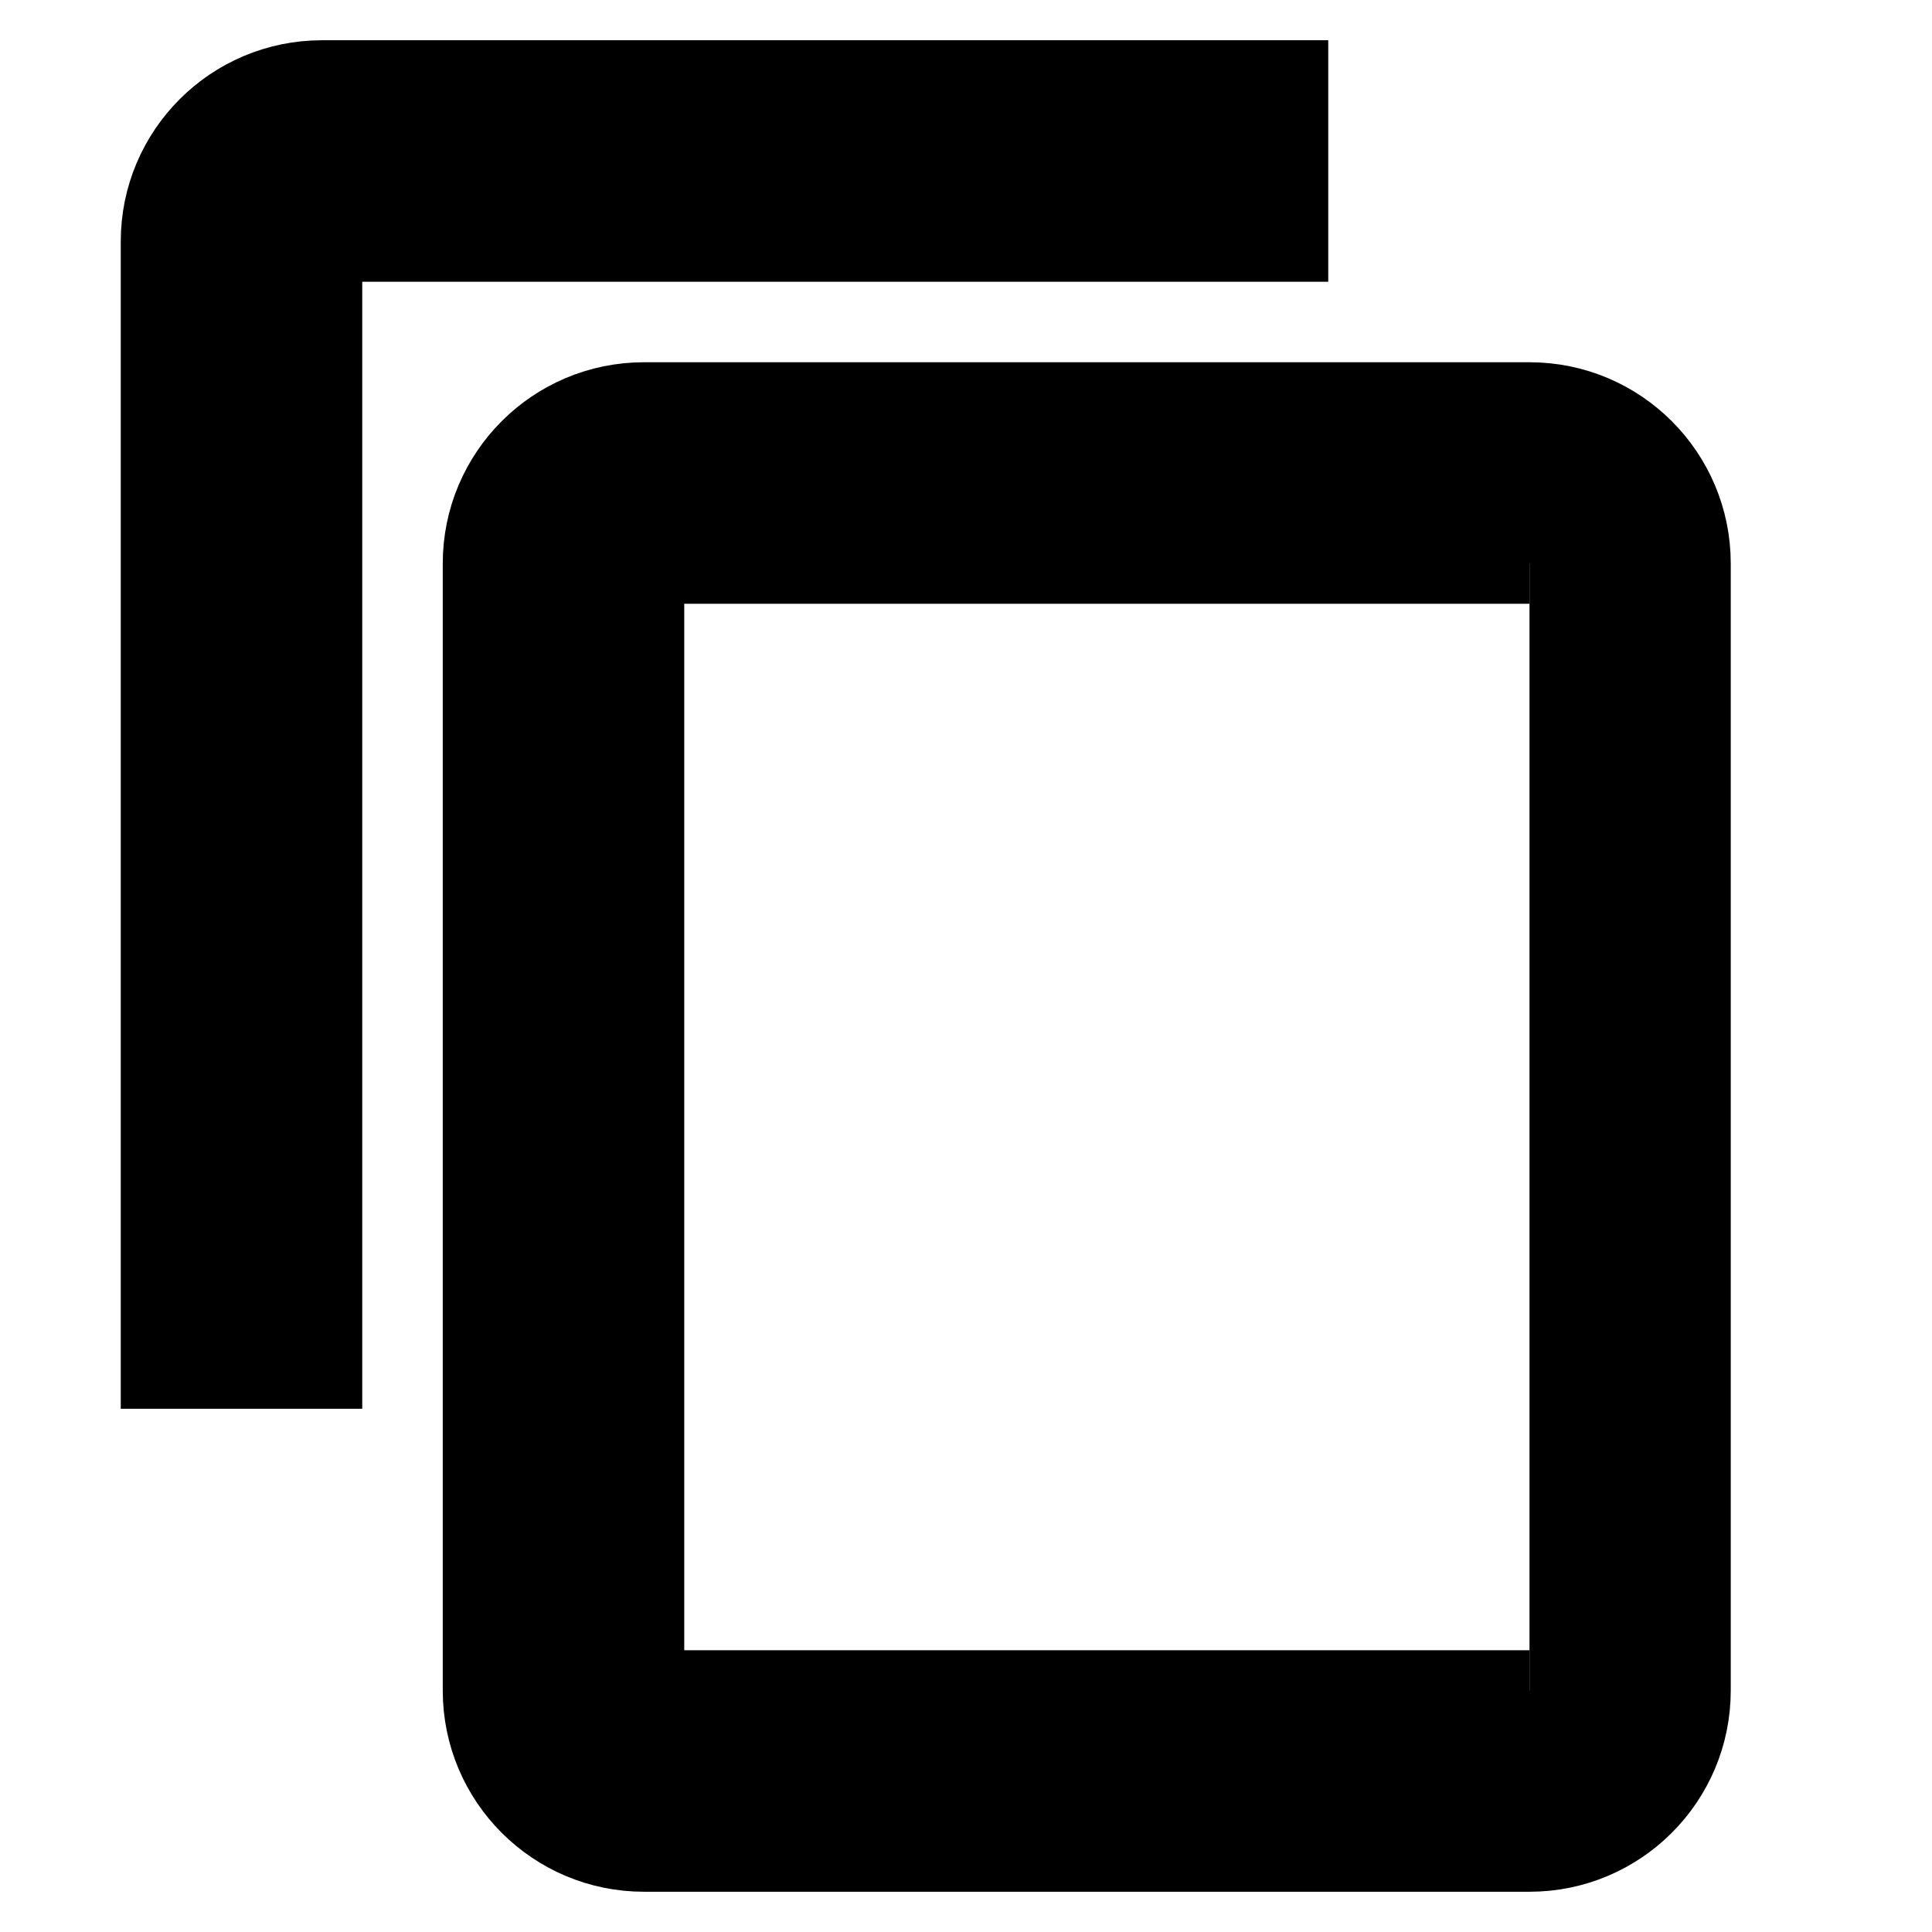
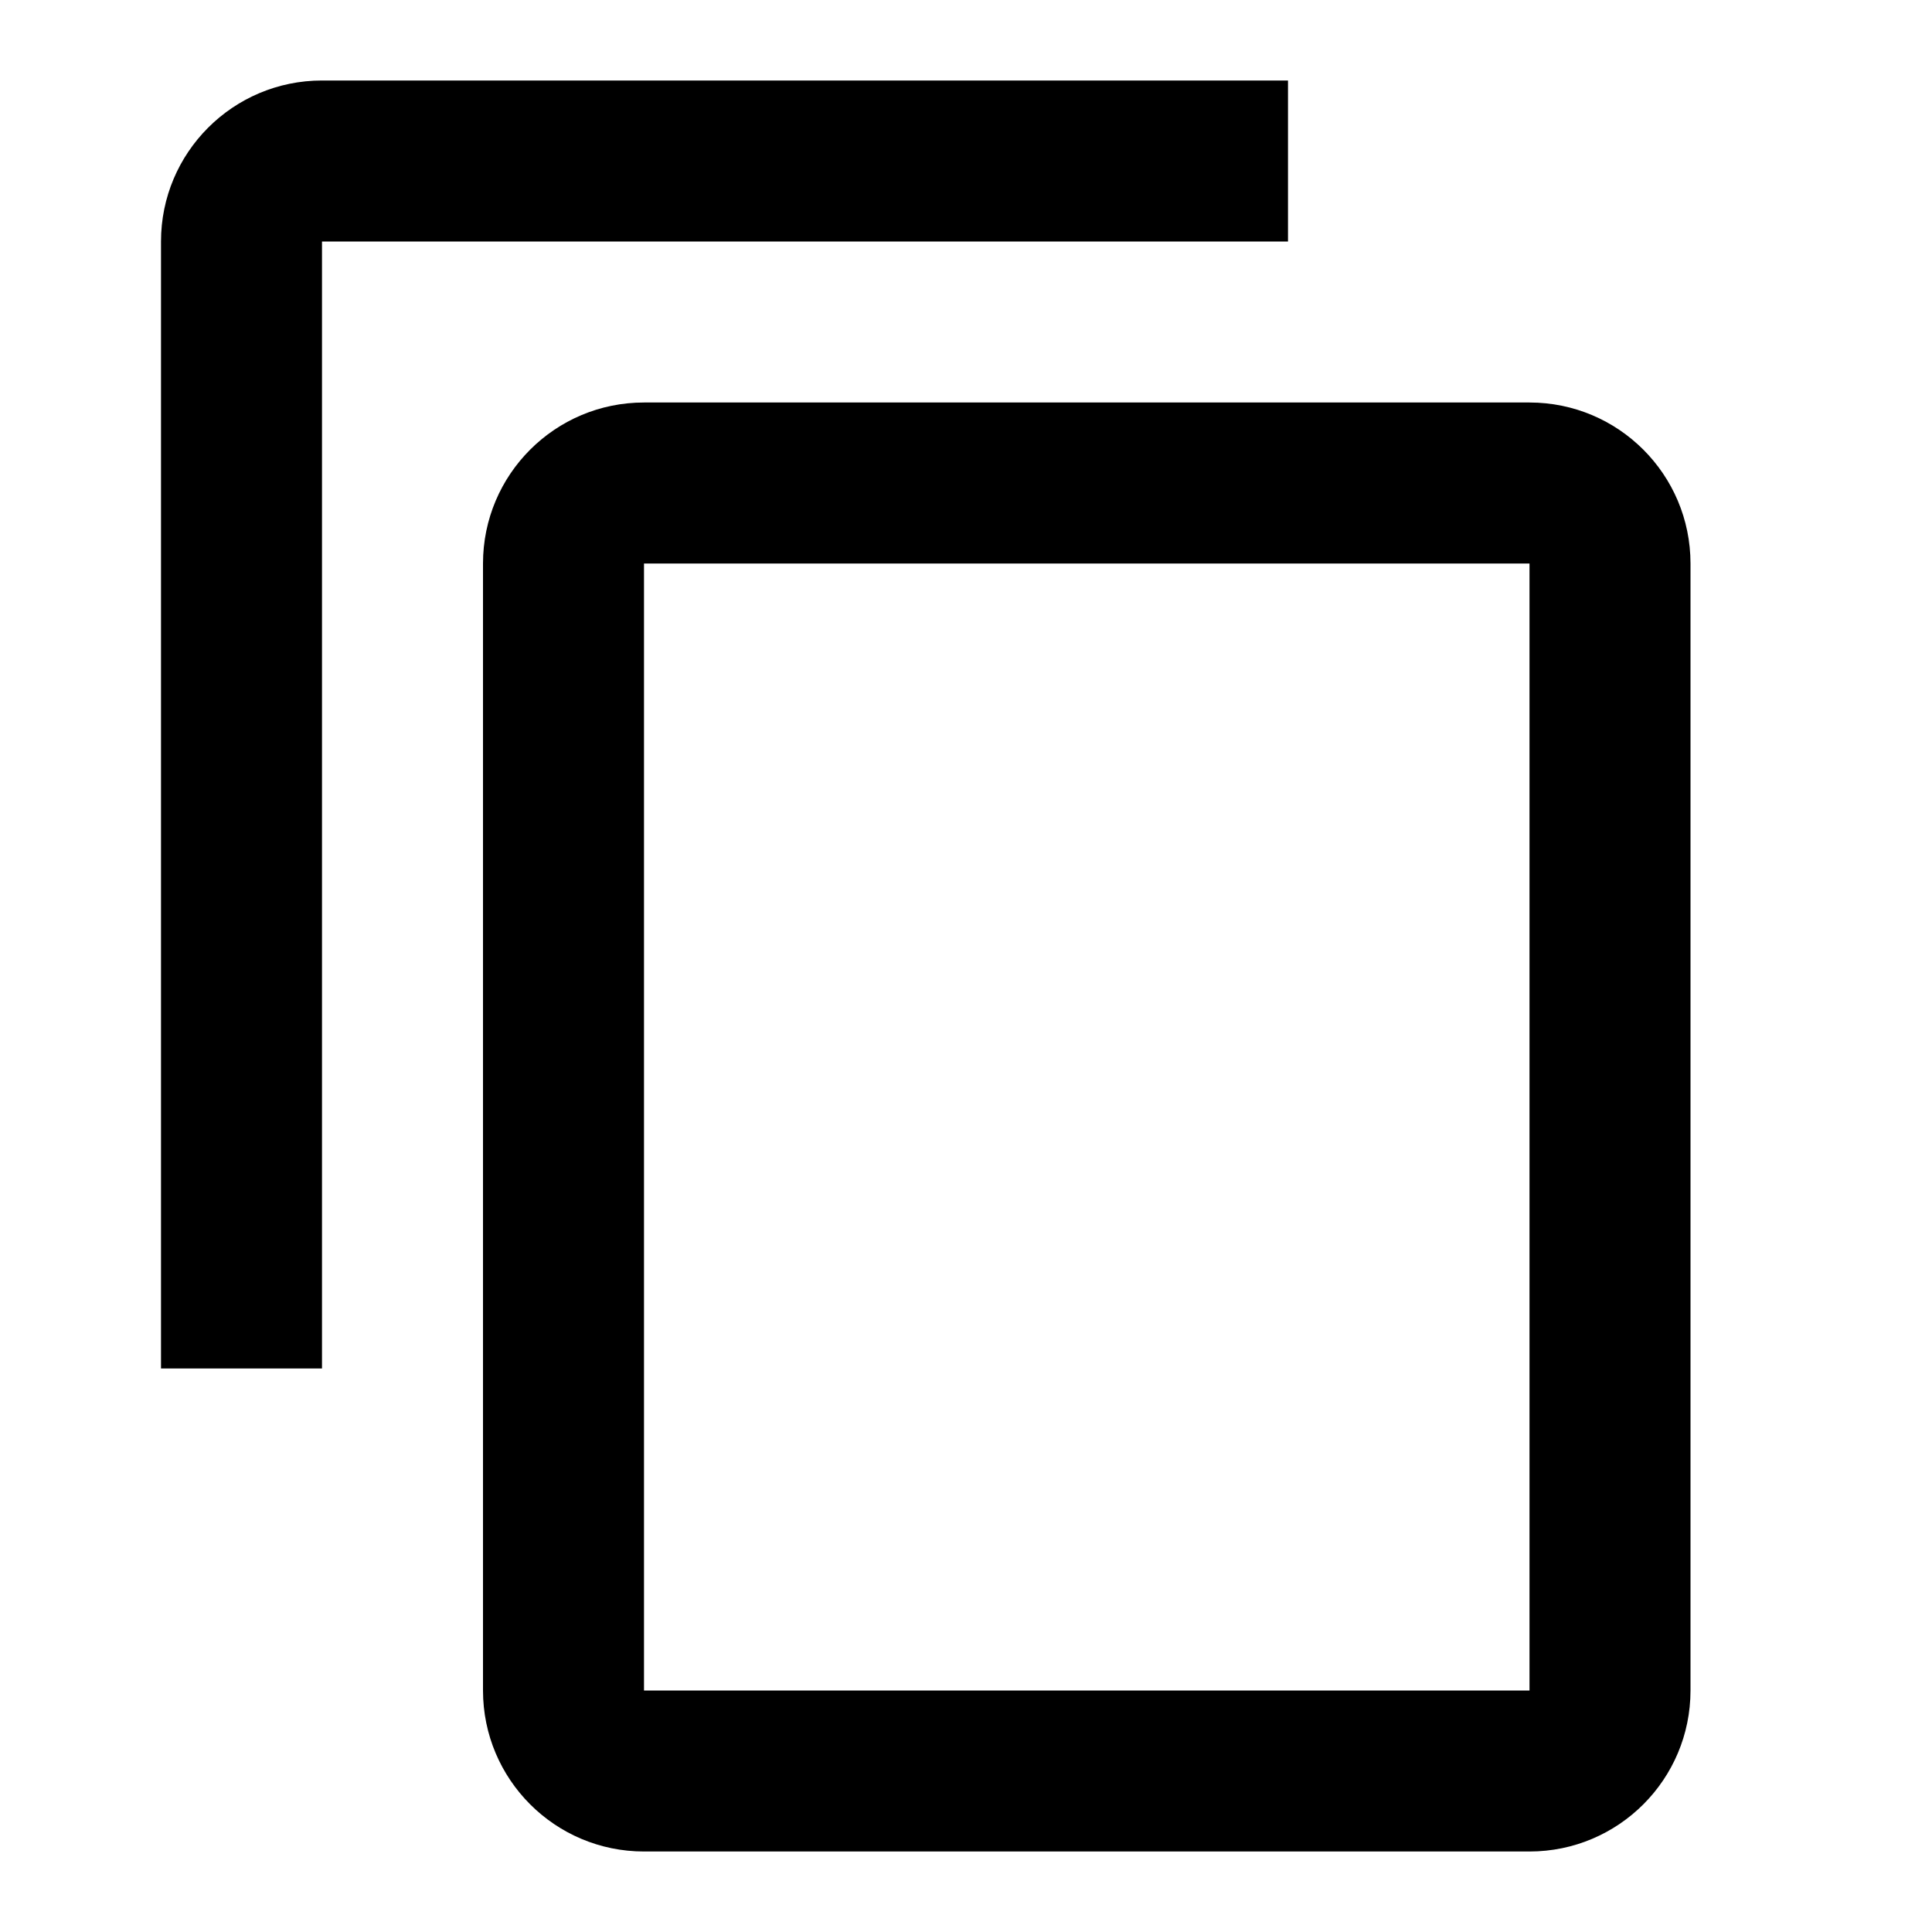
- <svg xmlns="http://www.w3.org/2000/svg" viewBox="0 0 24 24">
-   <path fill="currentColor" stroke="currentColor" d="M19,21H8V7H19M19,5H8A2,2 0 0,0 6,7V21A2,2 0 0,0 8,23H19A2,2 0 0,0 21,21V7A2,2 0 0,0 19,5M16,1H4A2,2 0 0,0 2,3V17H4V3H16V1Z" />
+ <svg xmlns="http://www.w3.org/2000/svg" viewBox="0 0 24 24" class="copy-icon">
+   <path fill="currentColor" d="M19,21H8V7H19M19,5H8A2,2 0 0,0 6,7V21A2,2 0 0,0 8,23H19A2,2 0 0,0 21,21V7A2,2 0 0,0 19,5M16,1H4A2,2 0 0,0 2,3V17H4V3H16V1Z" />
</svg>
